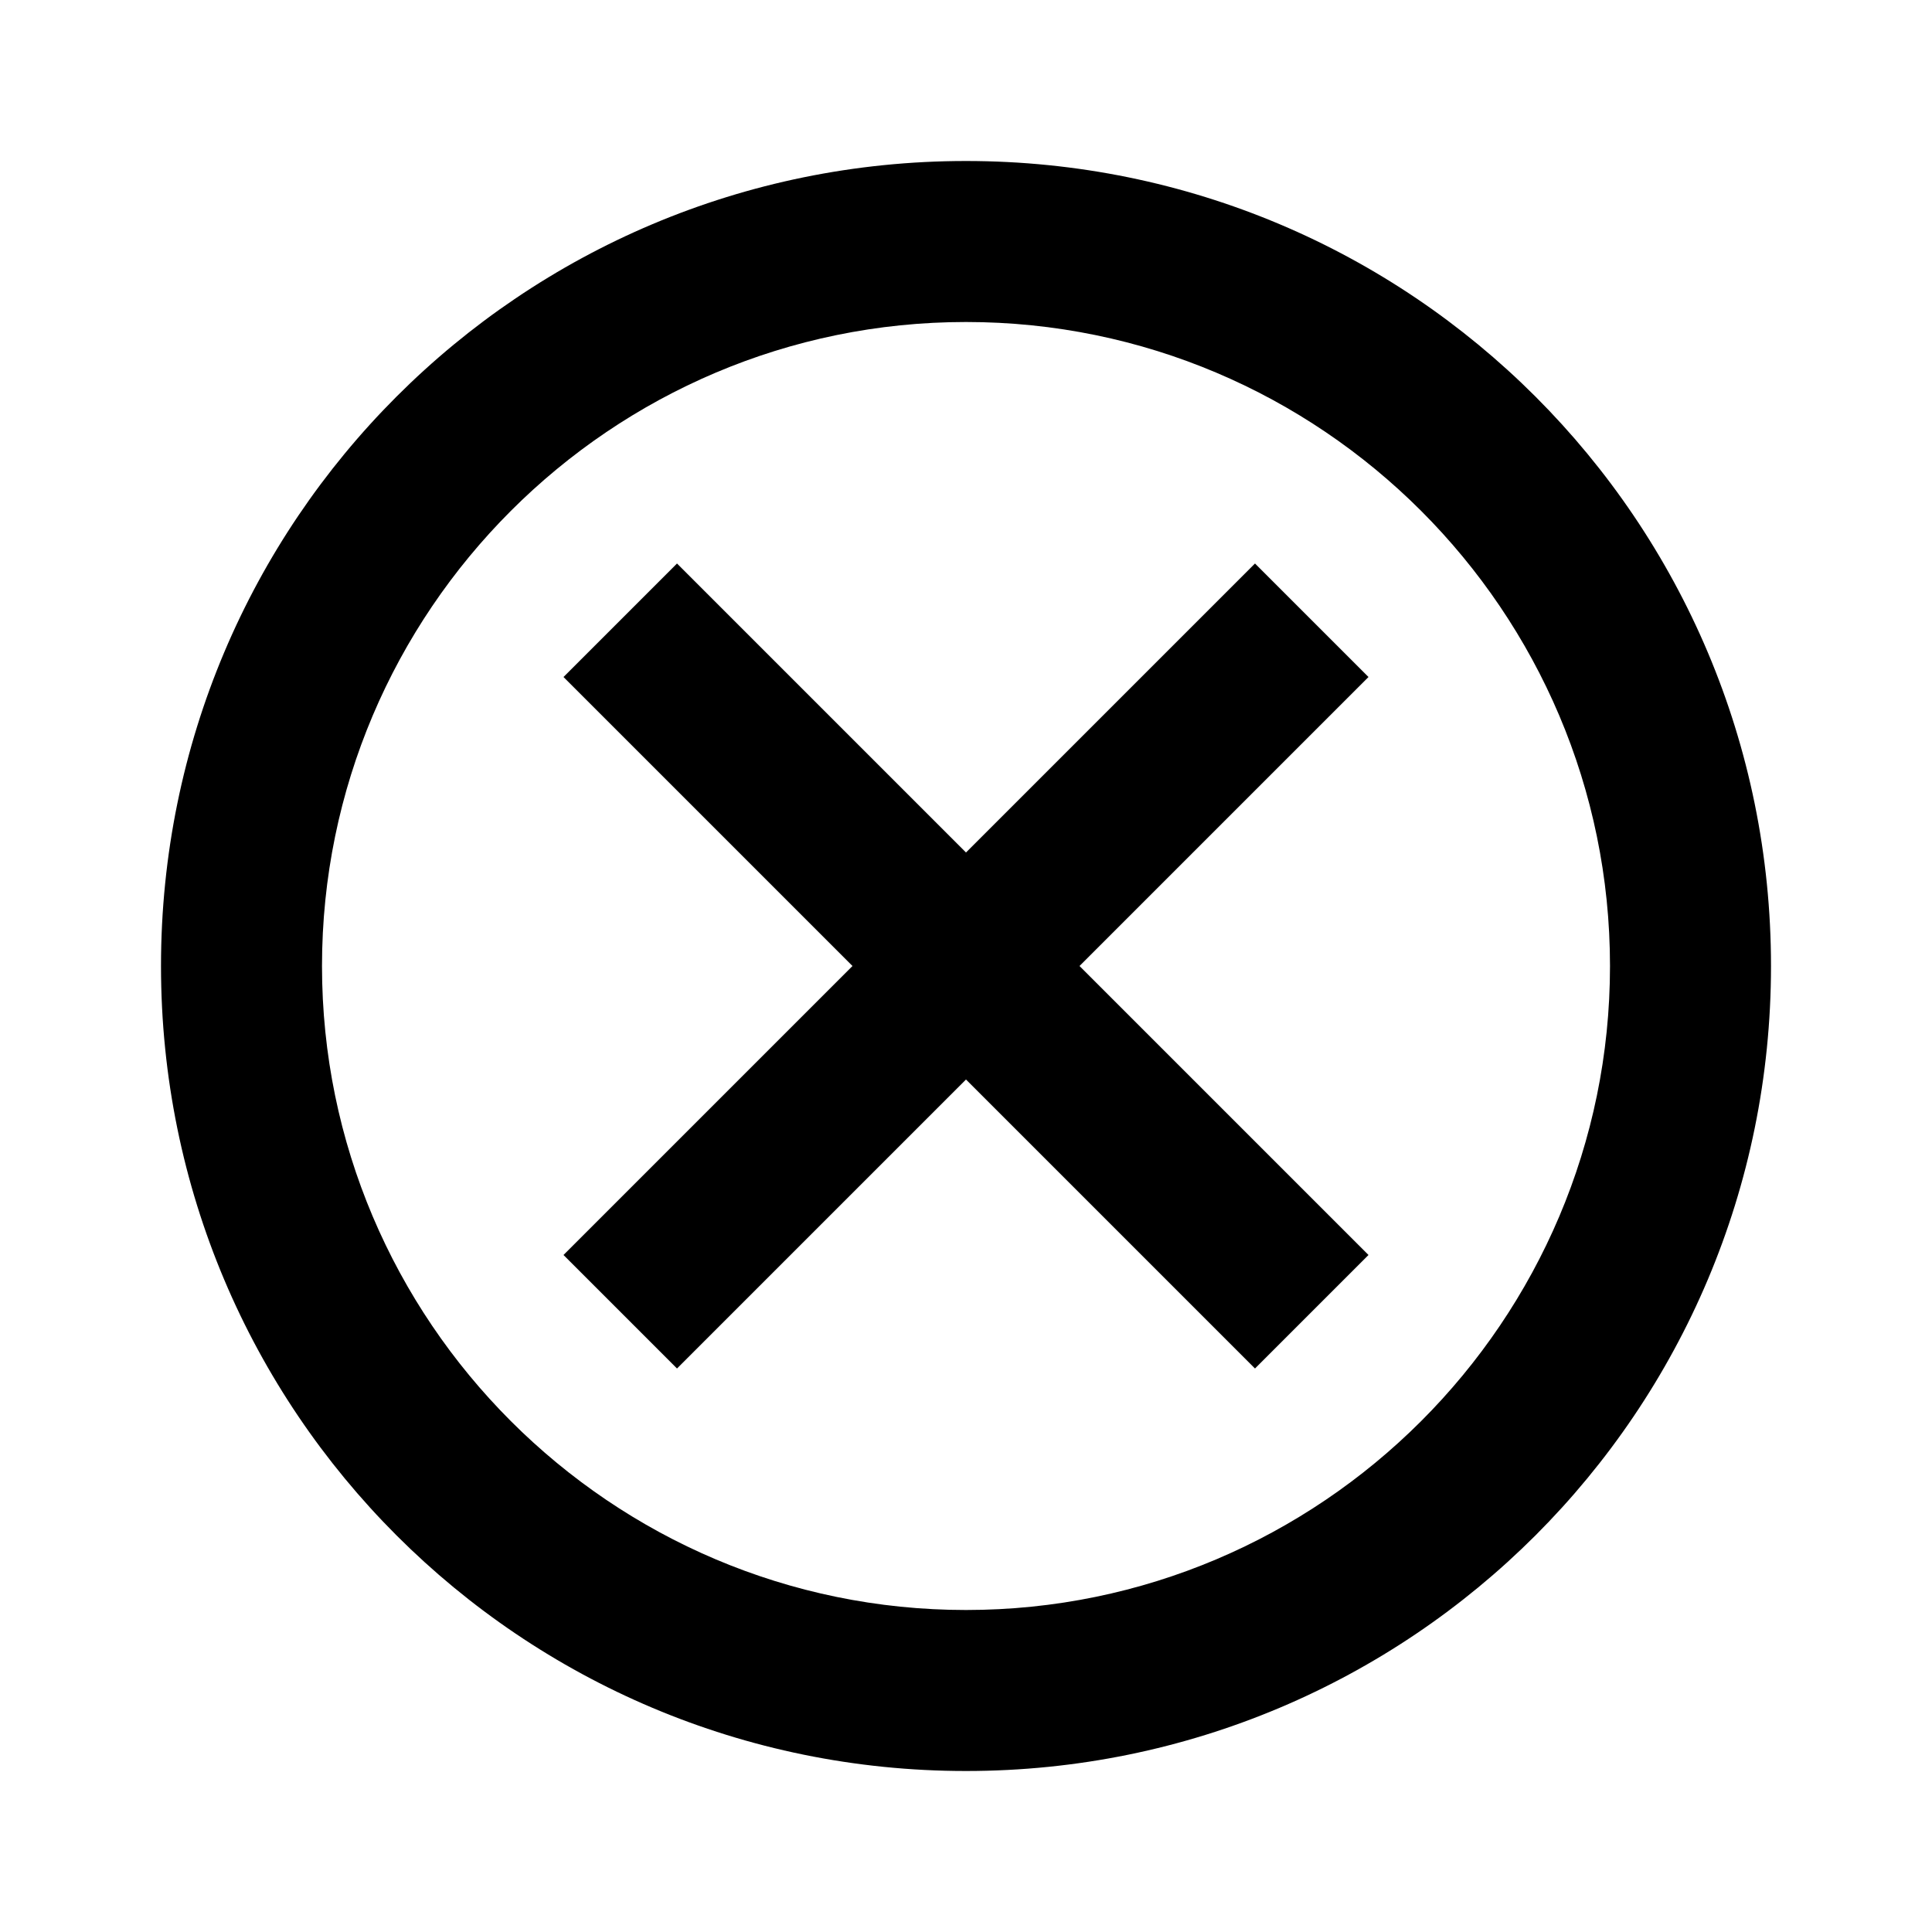
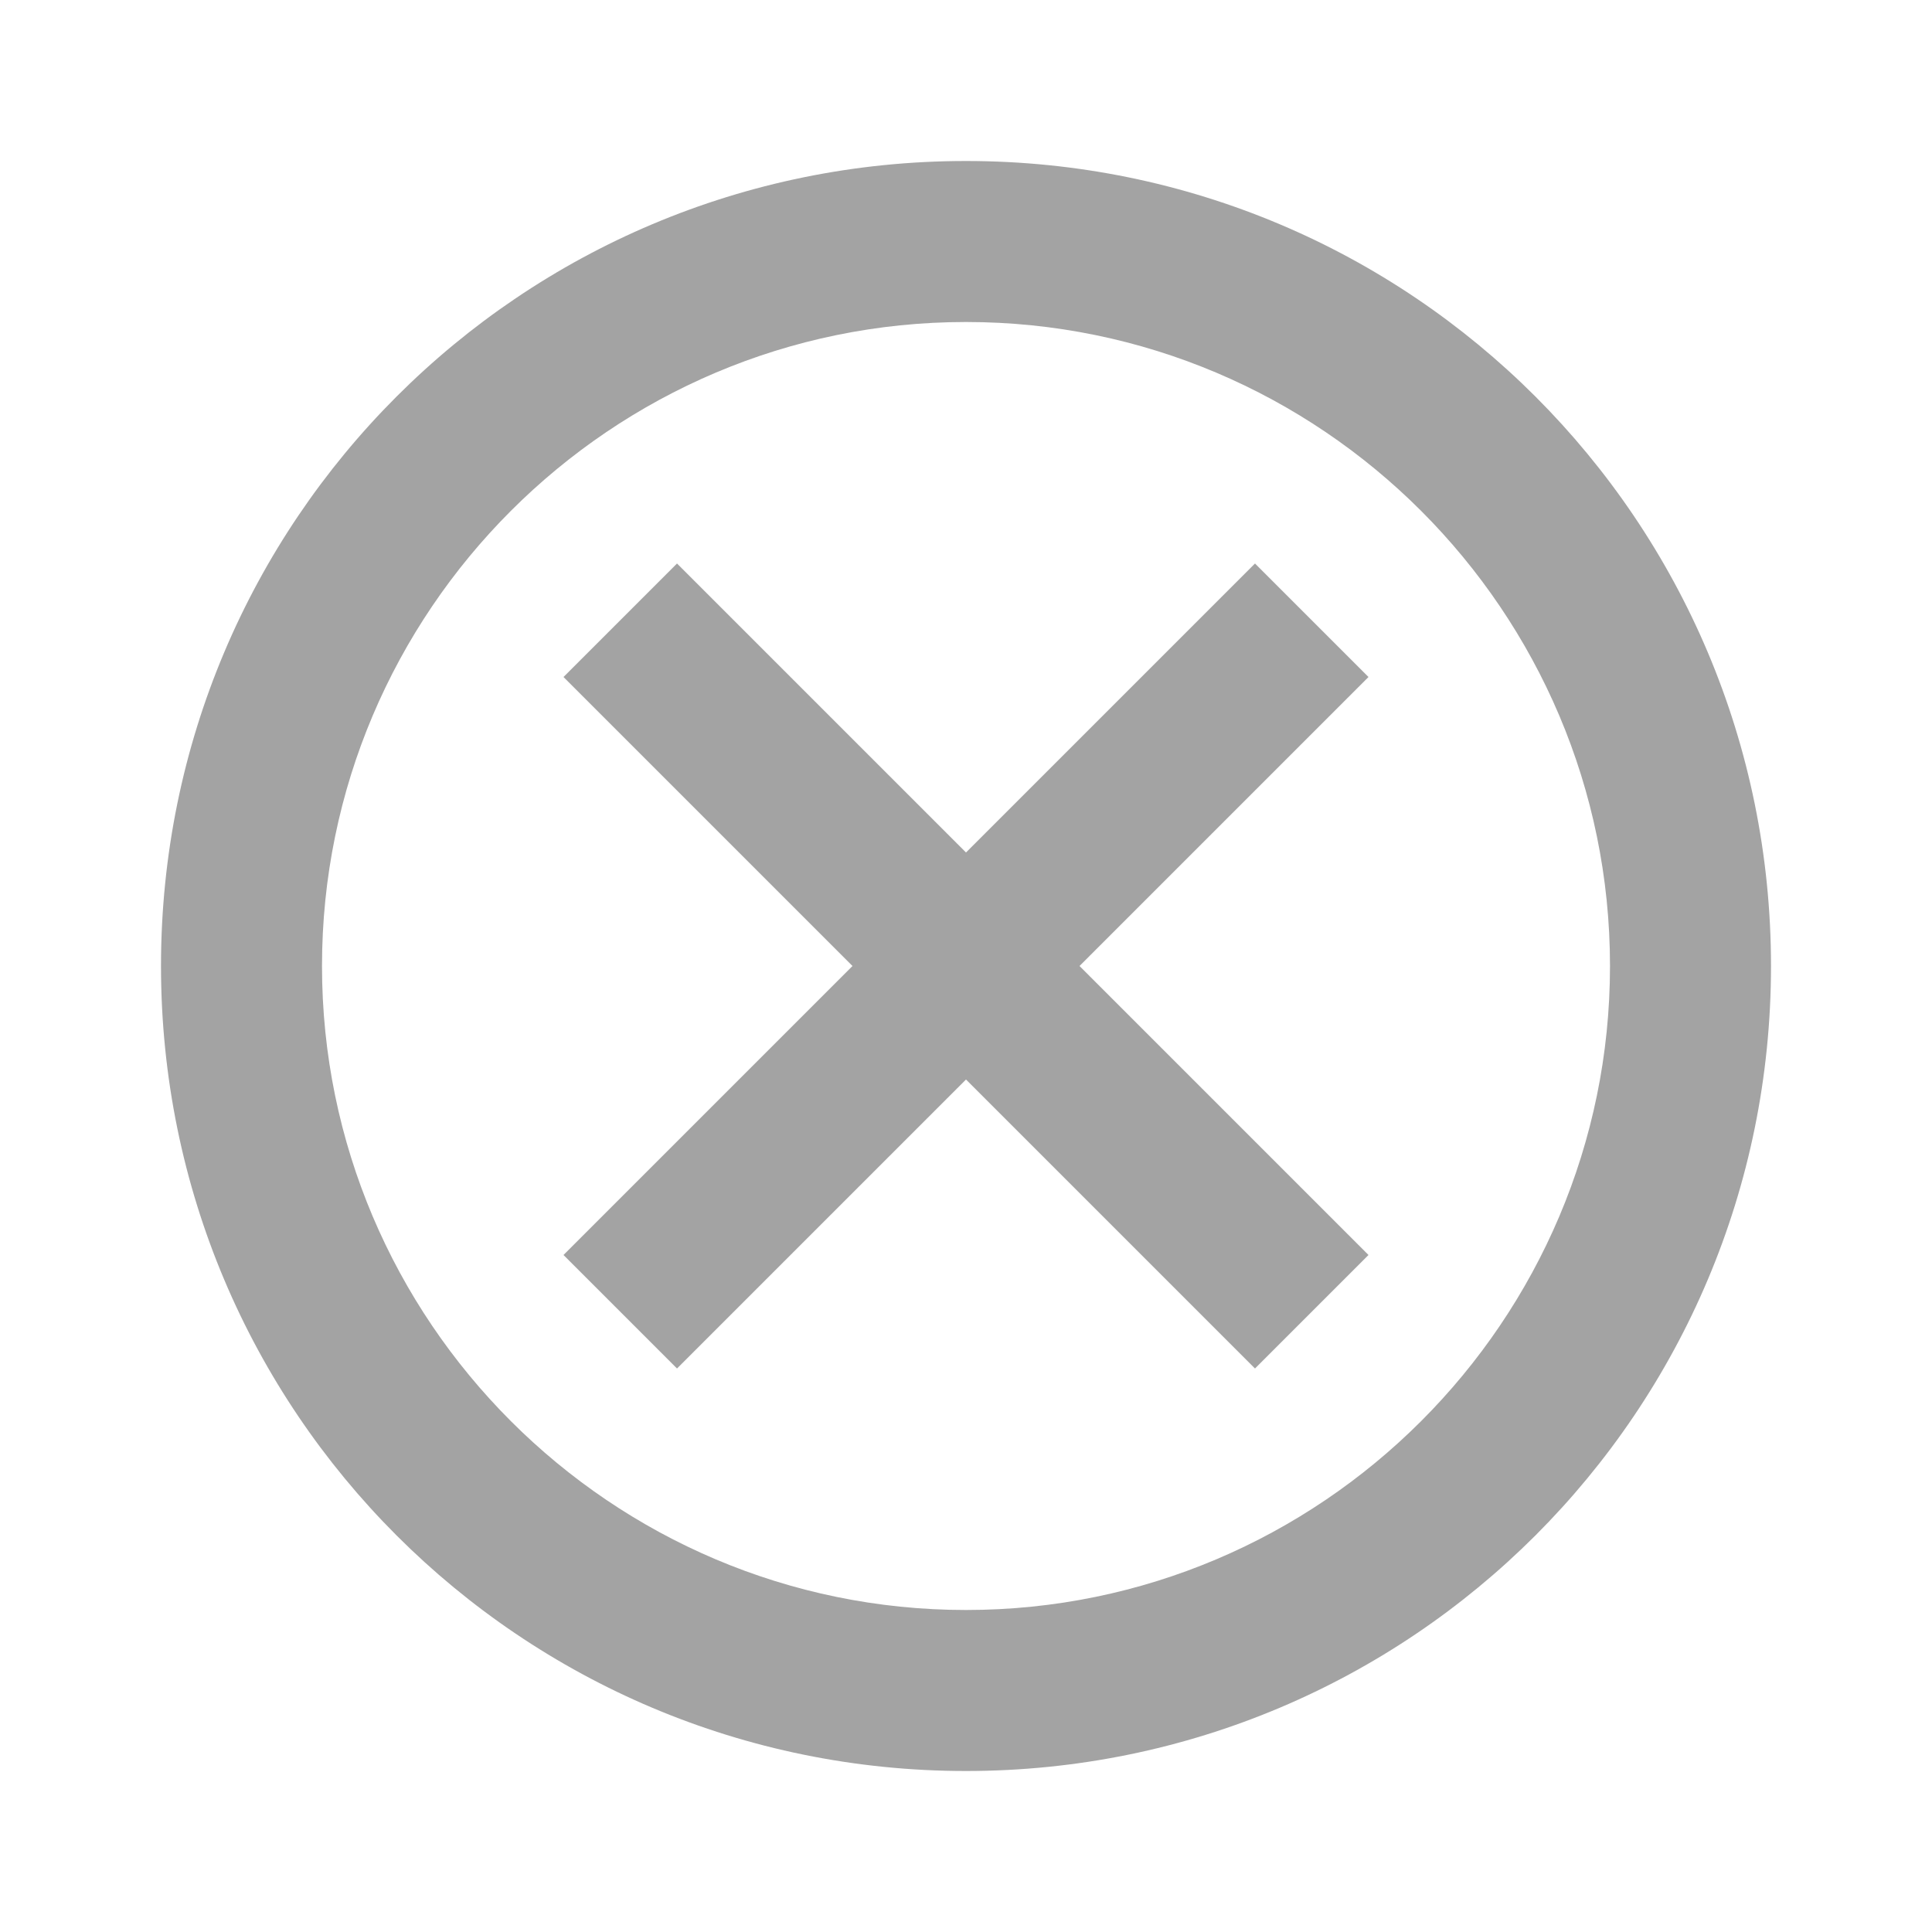
- <svg xmlns="http://www.w3.org/2000/svg" height="20px" viewBox="0 0 24 24" width="20px" fill="#000000">
+ <svg xmlns="http://www.w3.org/2000/svg" height="16px" viewBox="0 0 24 24" width="16px" fill="#a3a3a3">
  <path d="M0 0h24v24H0V0z" fill="none" opacity=".87" />
  <path d="M12 2C6.47 2 2 6.47 2 12s4.47 10 10 10 10-4.47 10-10S17.53 2 12 2zm0 18c-4.41 0-8-3.59-8-8s3.59-8 8-8 8 3.59 8 8-3.59 8-8 8zm3.59-13L12 10.59 8.41 7 7 8.41 10.59 12 7 15.59 8.41 17 12 13.41 15.59 17 17 15.59 13.41 12 17 8.41z" />
</svg>
